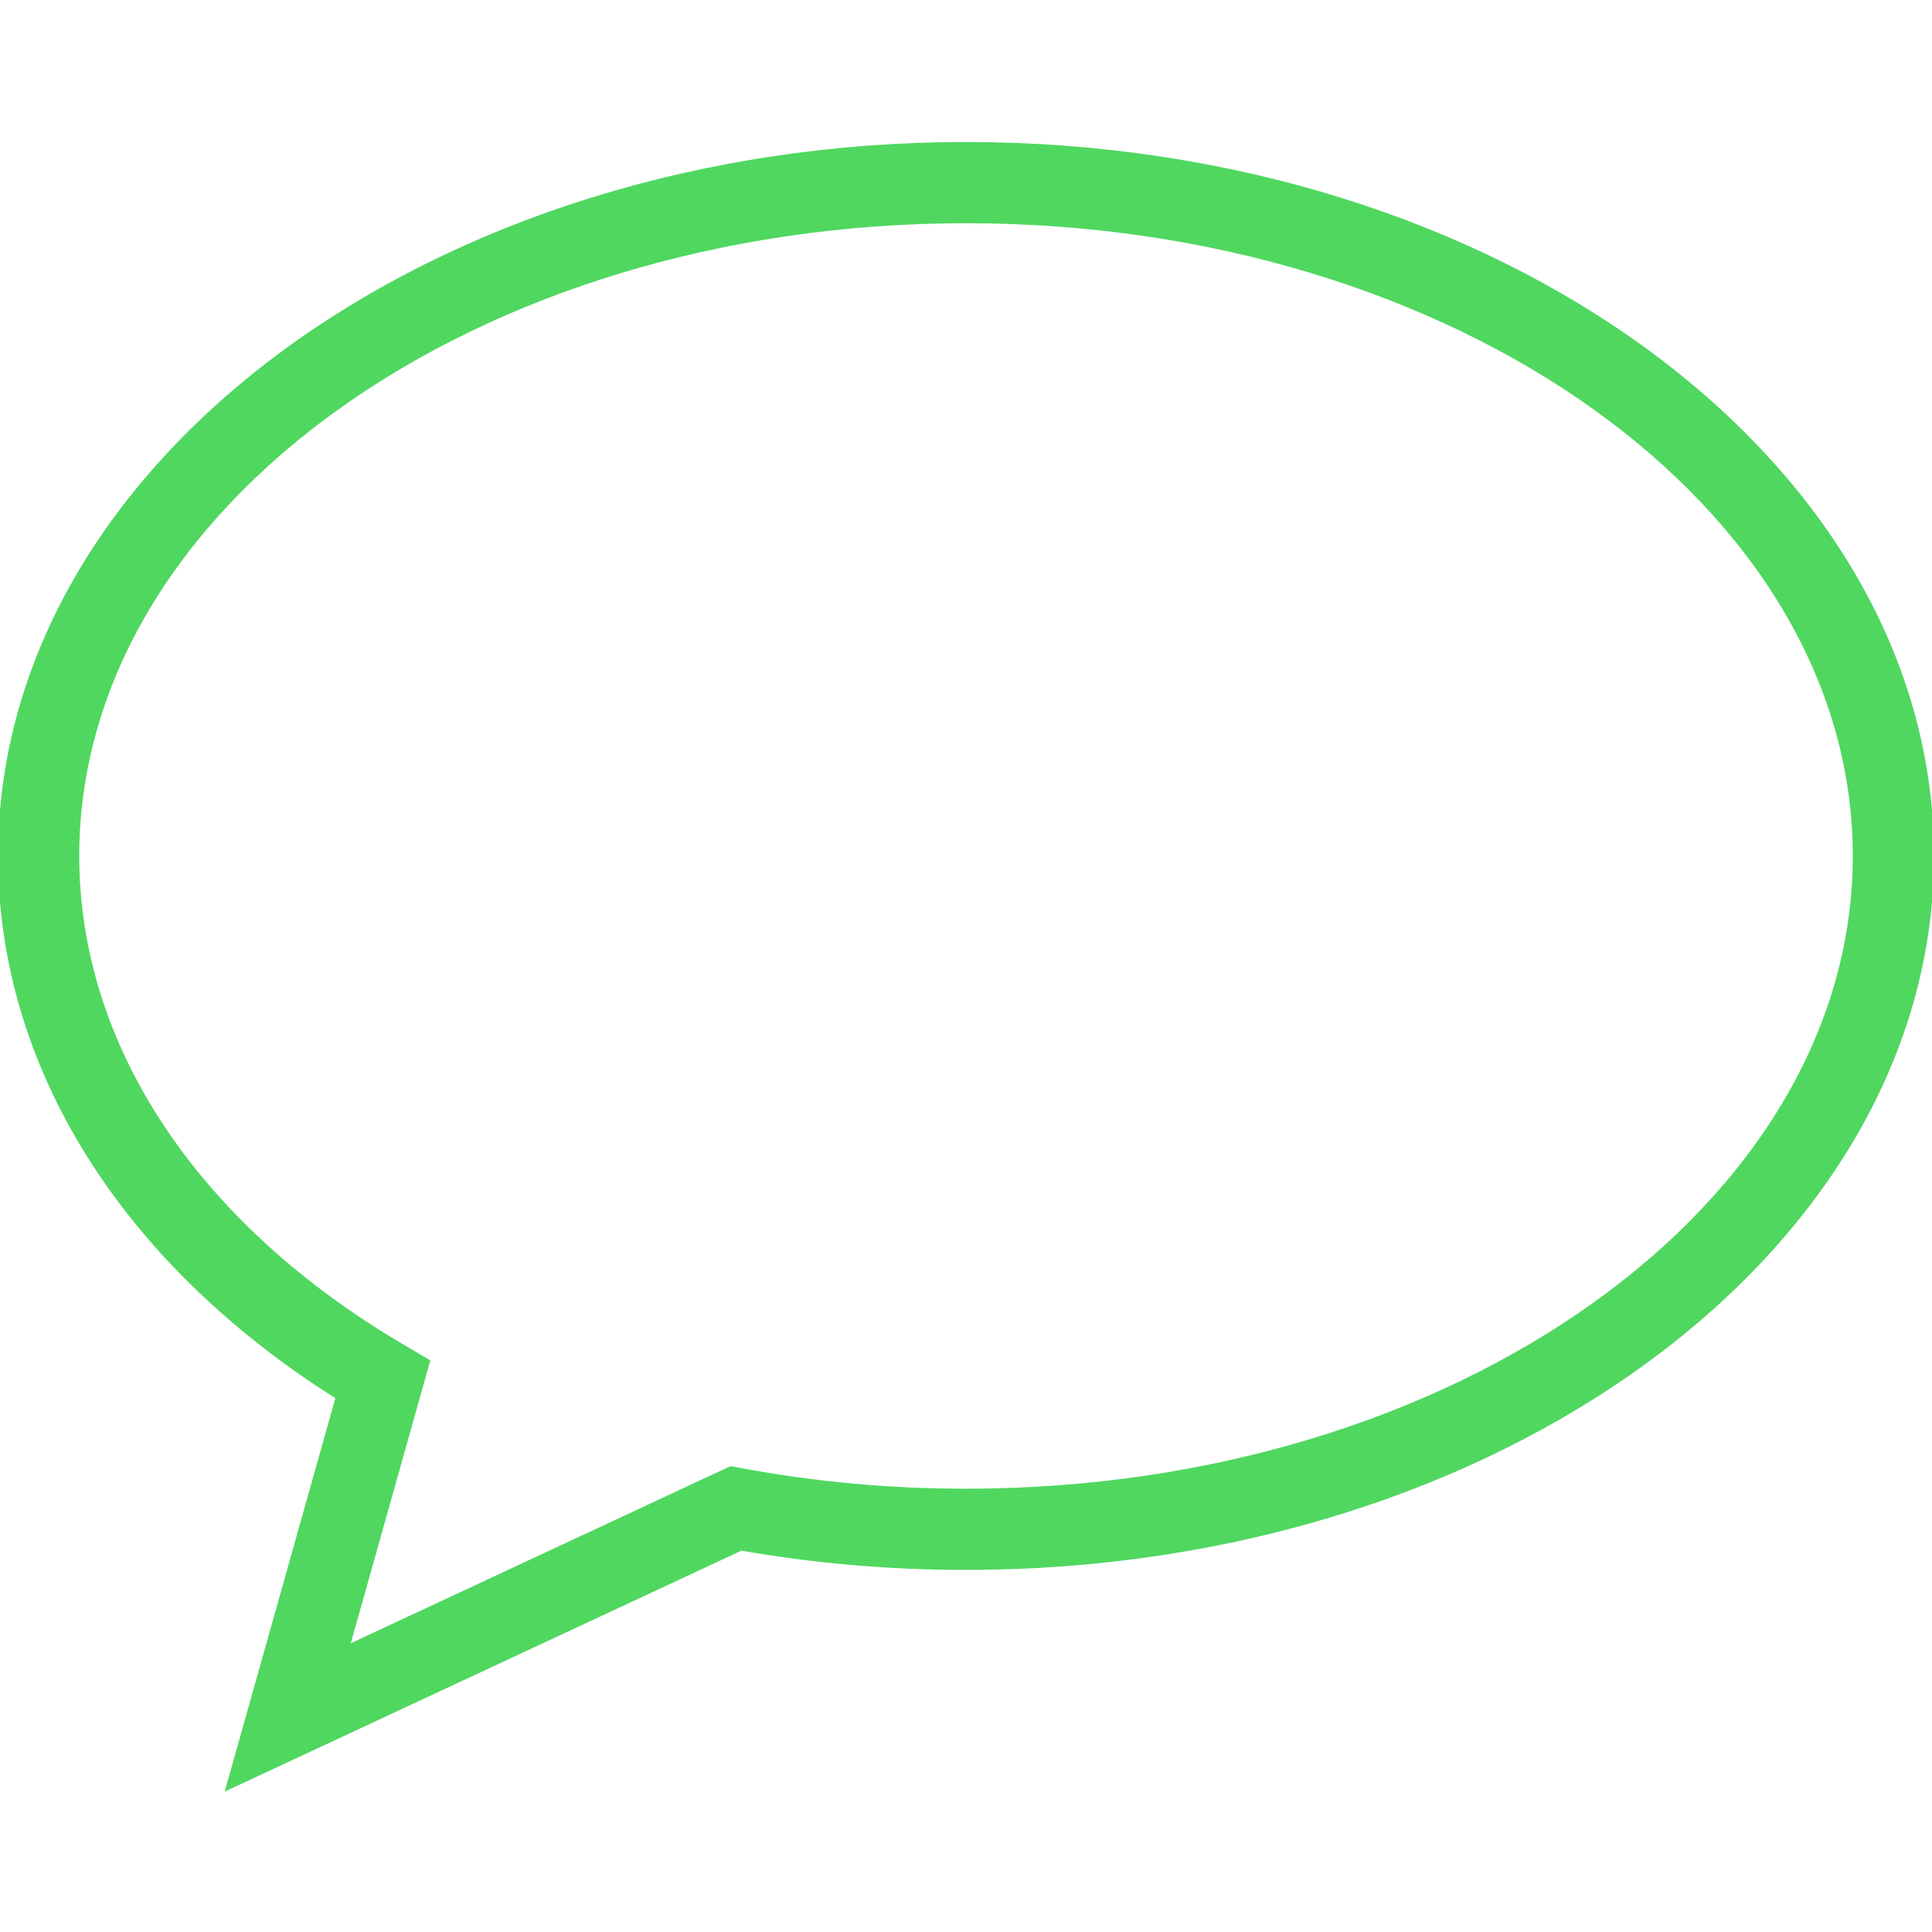
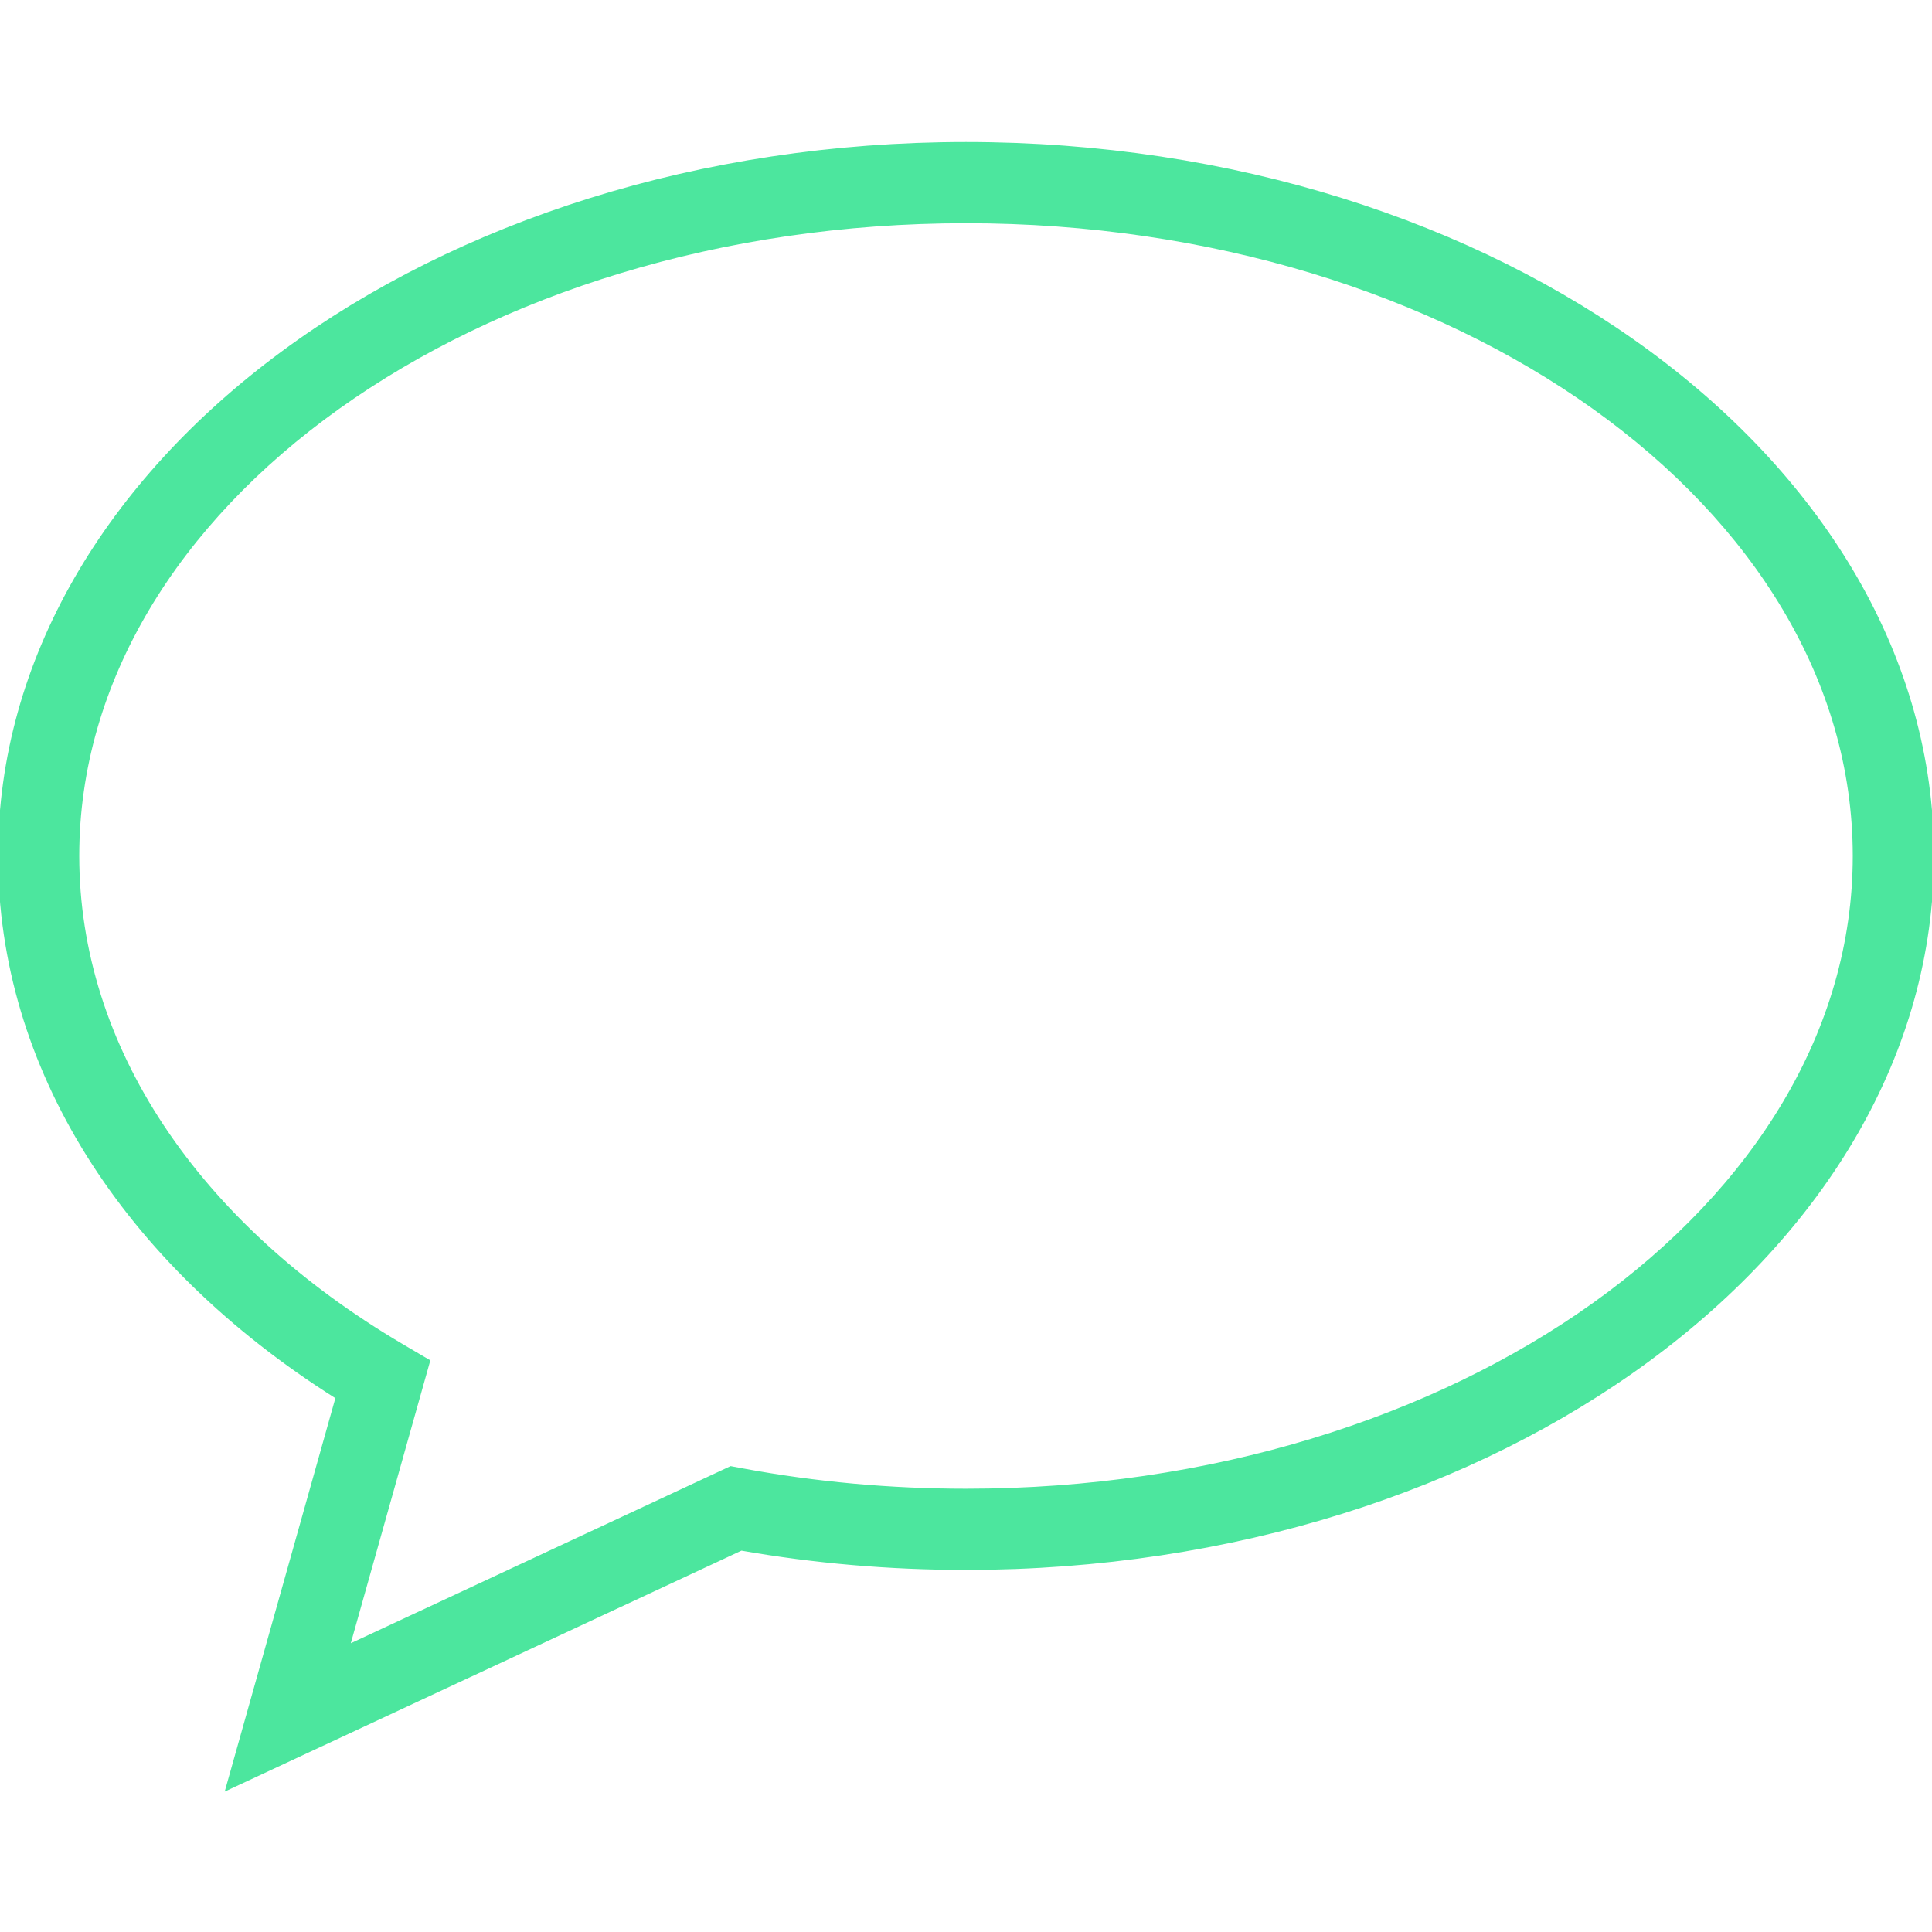
- <svg xmlns="http://www.w3.org/2000/svg" fill="#50d760" height="800px" width="800px" version="1.1" id="Layer_1" viewBox="0 0 492.308 492.308" xml:space="preserve" stroke="#50d760">
+ <svg xmlns="http://www.w3.org/2000/svg" fill="#4ce69e" height="800px" width="800px" version="1.1" id="Layer_1" viewBox="0 0 492.308 492.308" xml:space="preserve" stroke="#4ce69e">
  <g id="SVGRepo_bgCarrier" stroke-width="0" />
  <g id="SVGRepo_tracerCarrier" stroke-linecap="round" stroke-linejoin="round" />
  <g id="SVGRepo_iconCarrier">
    <g>
      <g>
        <path d="M246.154,36.687C110.423,36.687,0,118.072,0,218.111c0,53.51,31.25,103.423,86.039,137.942L58.034,455.62l130.832-61.01 c18.659,3.279,37.913,4.933,57.288,4.933c135.731,0,246.154-81.394,246.154-181.433S381.885,36.687,246.154,36.687z M246.154,379.851c-19.26,0-38.375-1.74-56.817-5.163l-3.101-0.577l-97.625,45.529l20.462-72.76l-6.543-3.846 c-52.644-30.962-82.837-76.49-82.837-124.923c0-89.183,101.591-161.731,226.462-161.731s226.462,72.548,226.462,161.731 S371.024,379.851,246.154,379.851z" />
      </g>
    </g>
  </g>
</svg>
